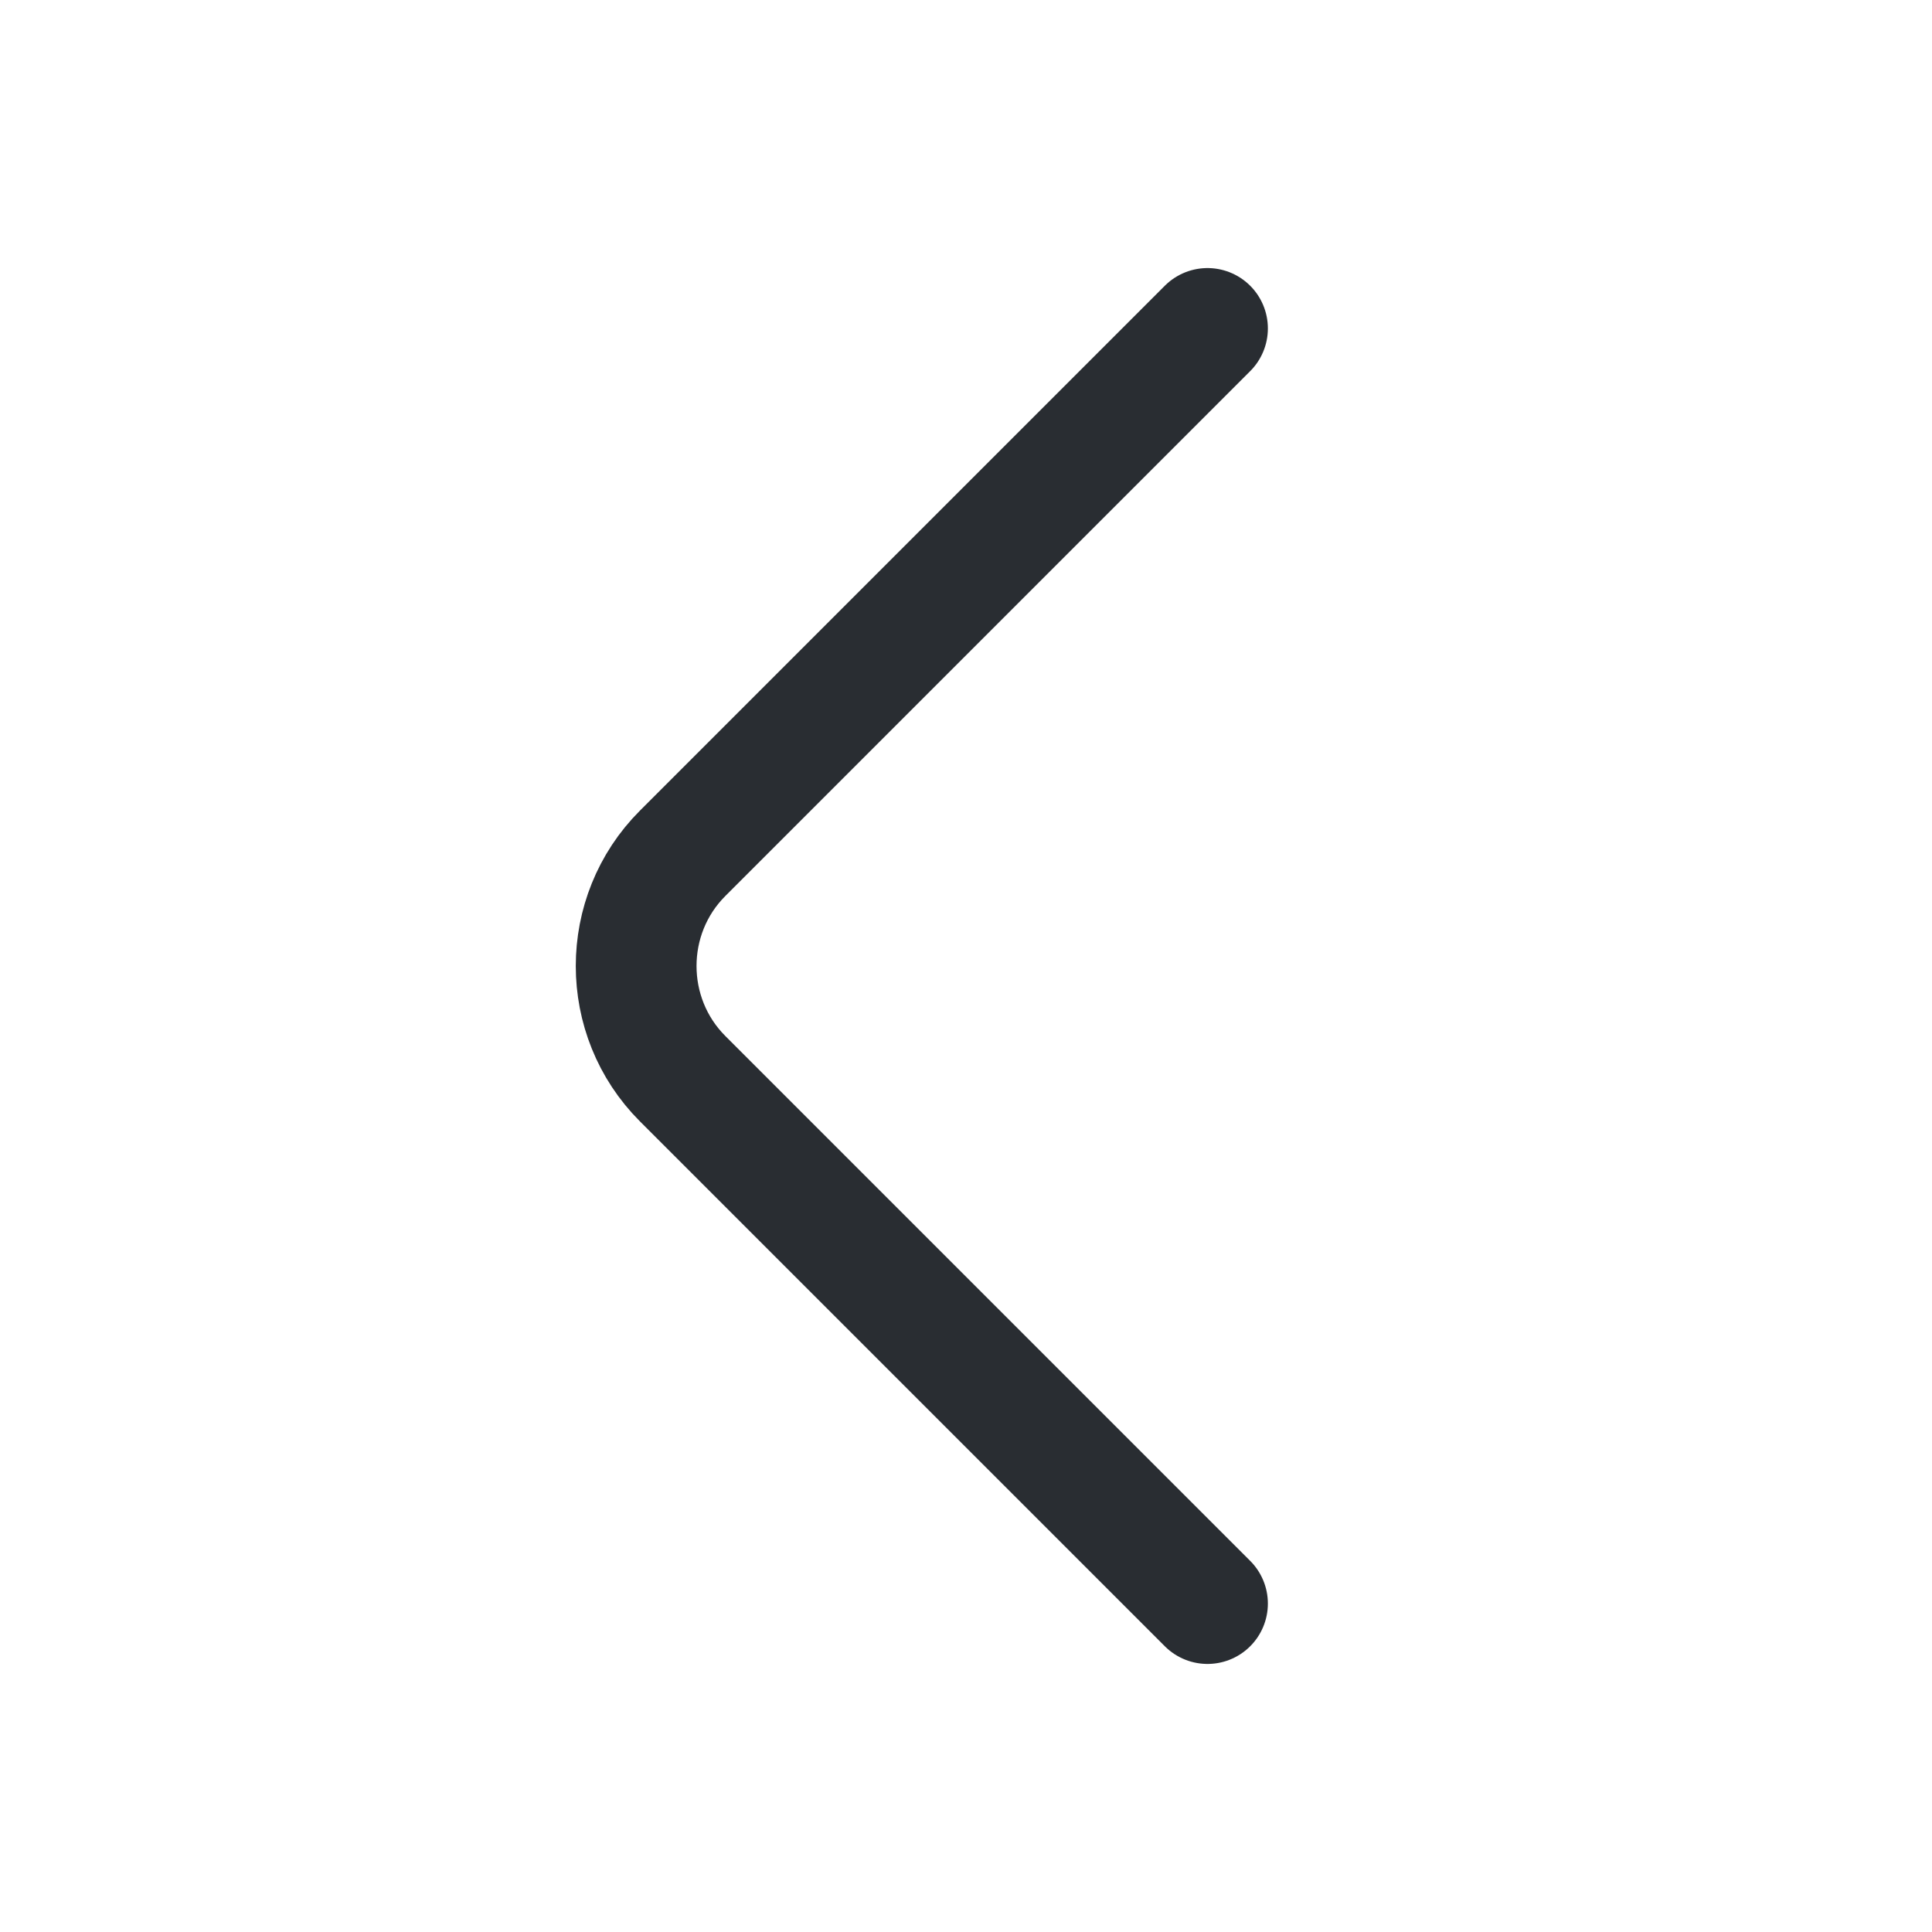
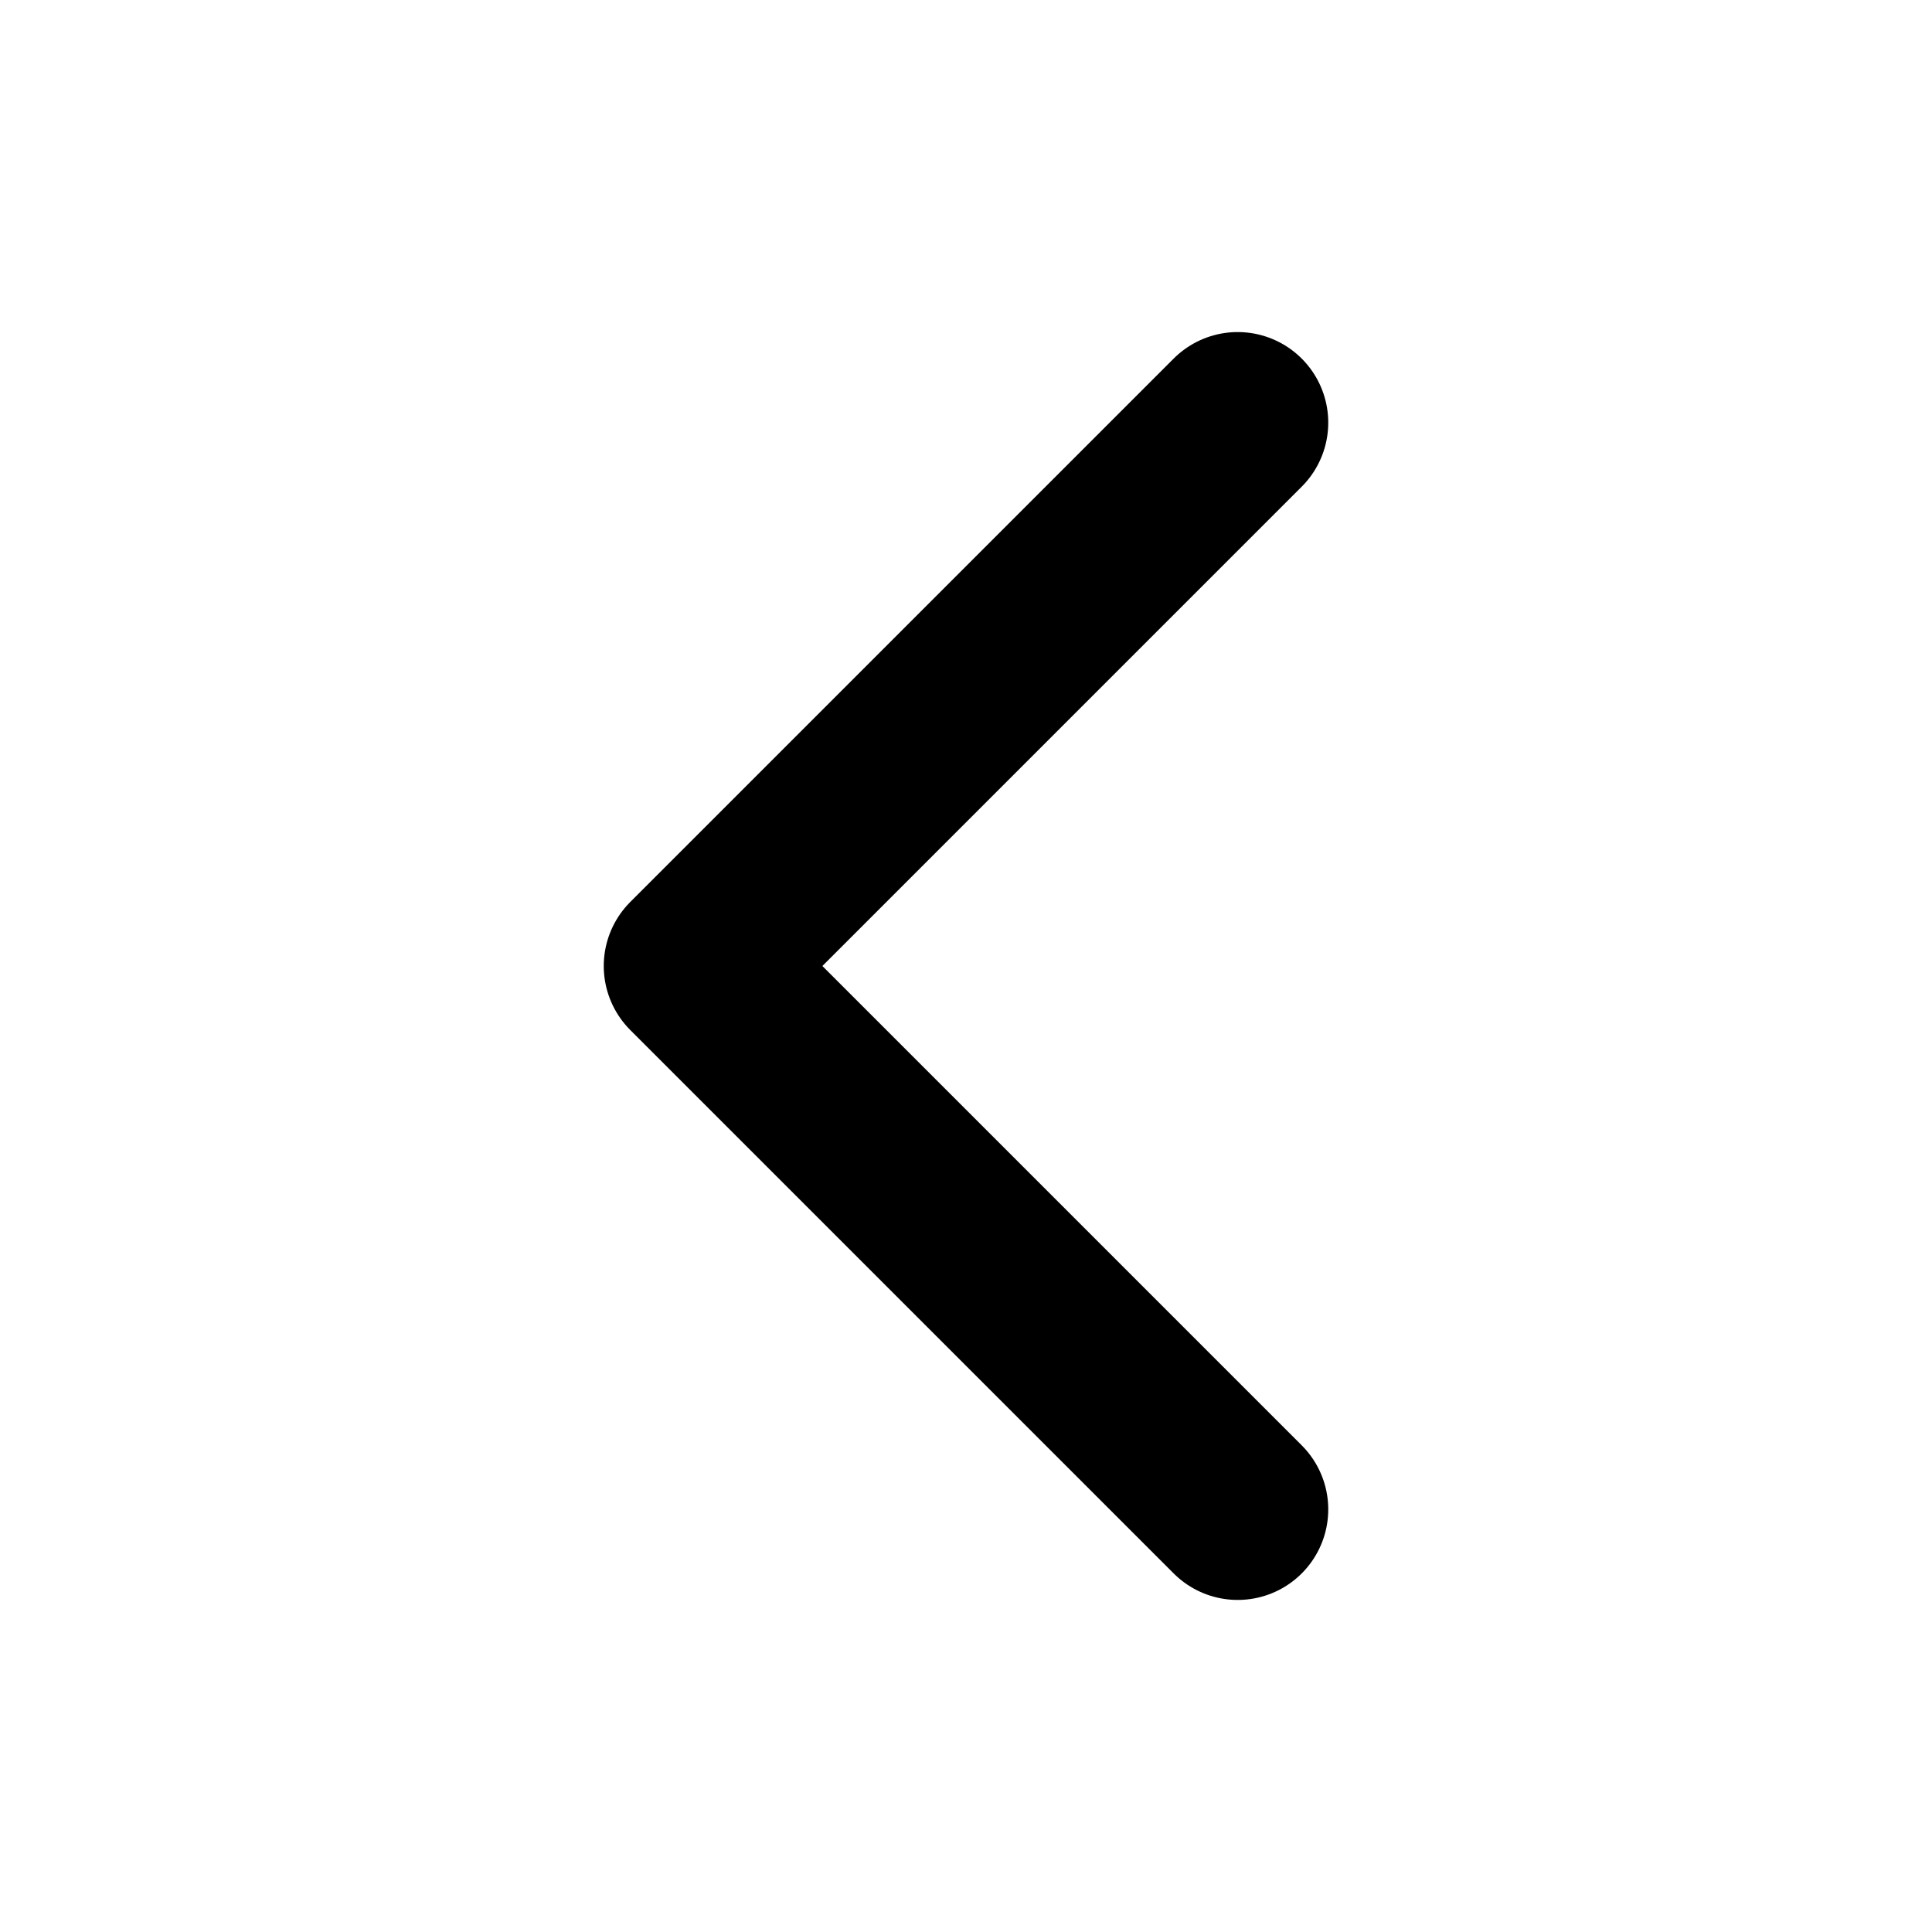
- <svg xmlns="http://www.w3.org/2000/svg" width="24" height="24" viewBox="0 0 24 24" fill="none">
-   <path d="M15 19.92L8.48 13.4C7.71 12.63 7.71 11.37 8.48 10.6L15 4.08" stroke="#292D32" stroke-width="1.5" stroke-miterlimit="10" stroke-linecap="round" stroke-linejoin="round" />
+ <svg xmlns="http://www.w3.org/2000/svg" viewBox="0 0 512 512" class="ionicon">
+   <path d="M328 112 184 256l144 144" fill="none" stroke="currentColor" stroke-linecap="round" stroke-linejoin="round" stroke-width="48px" />
</svg>
